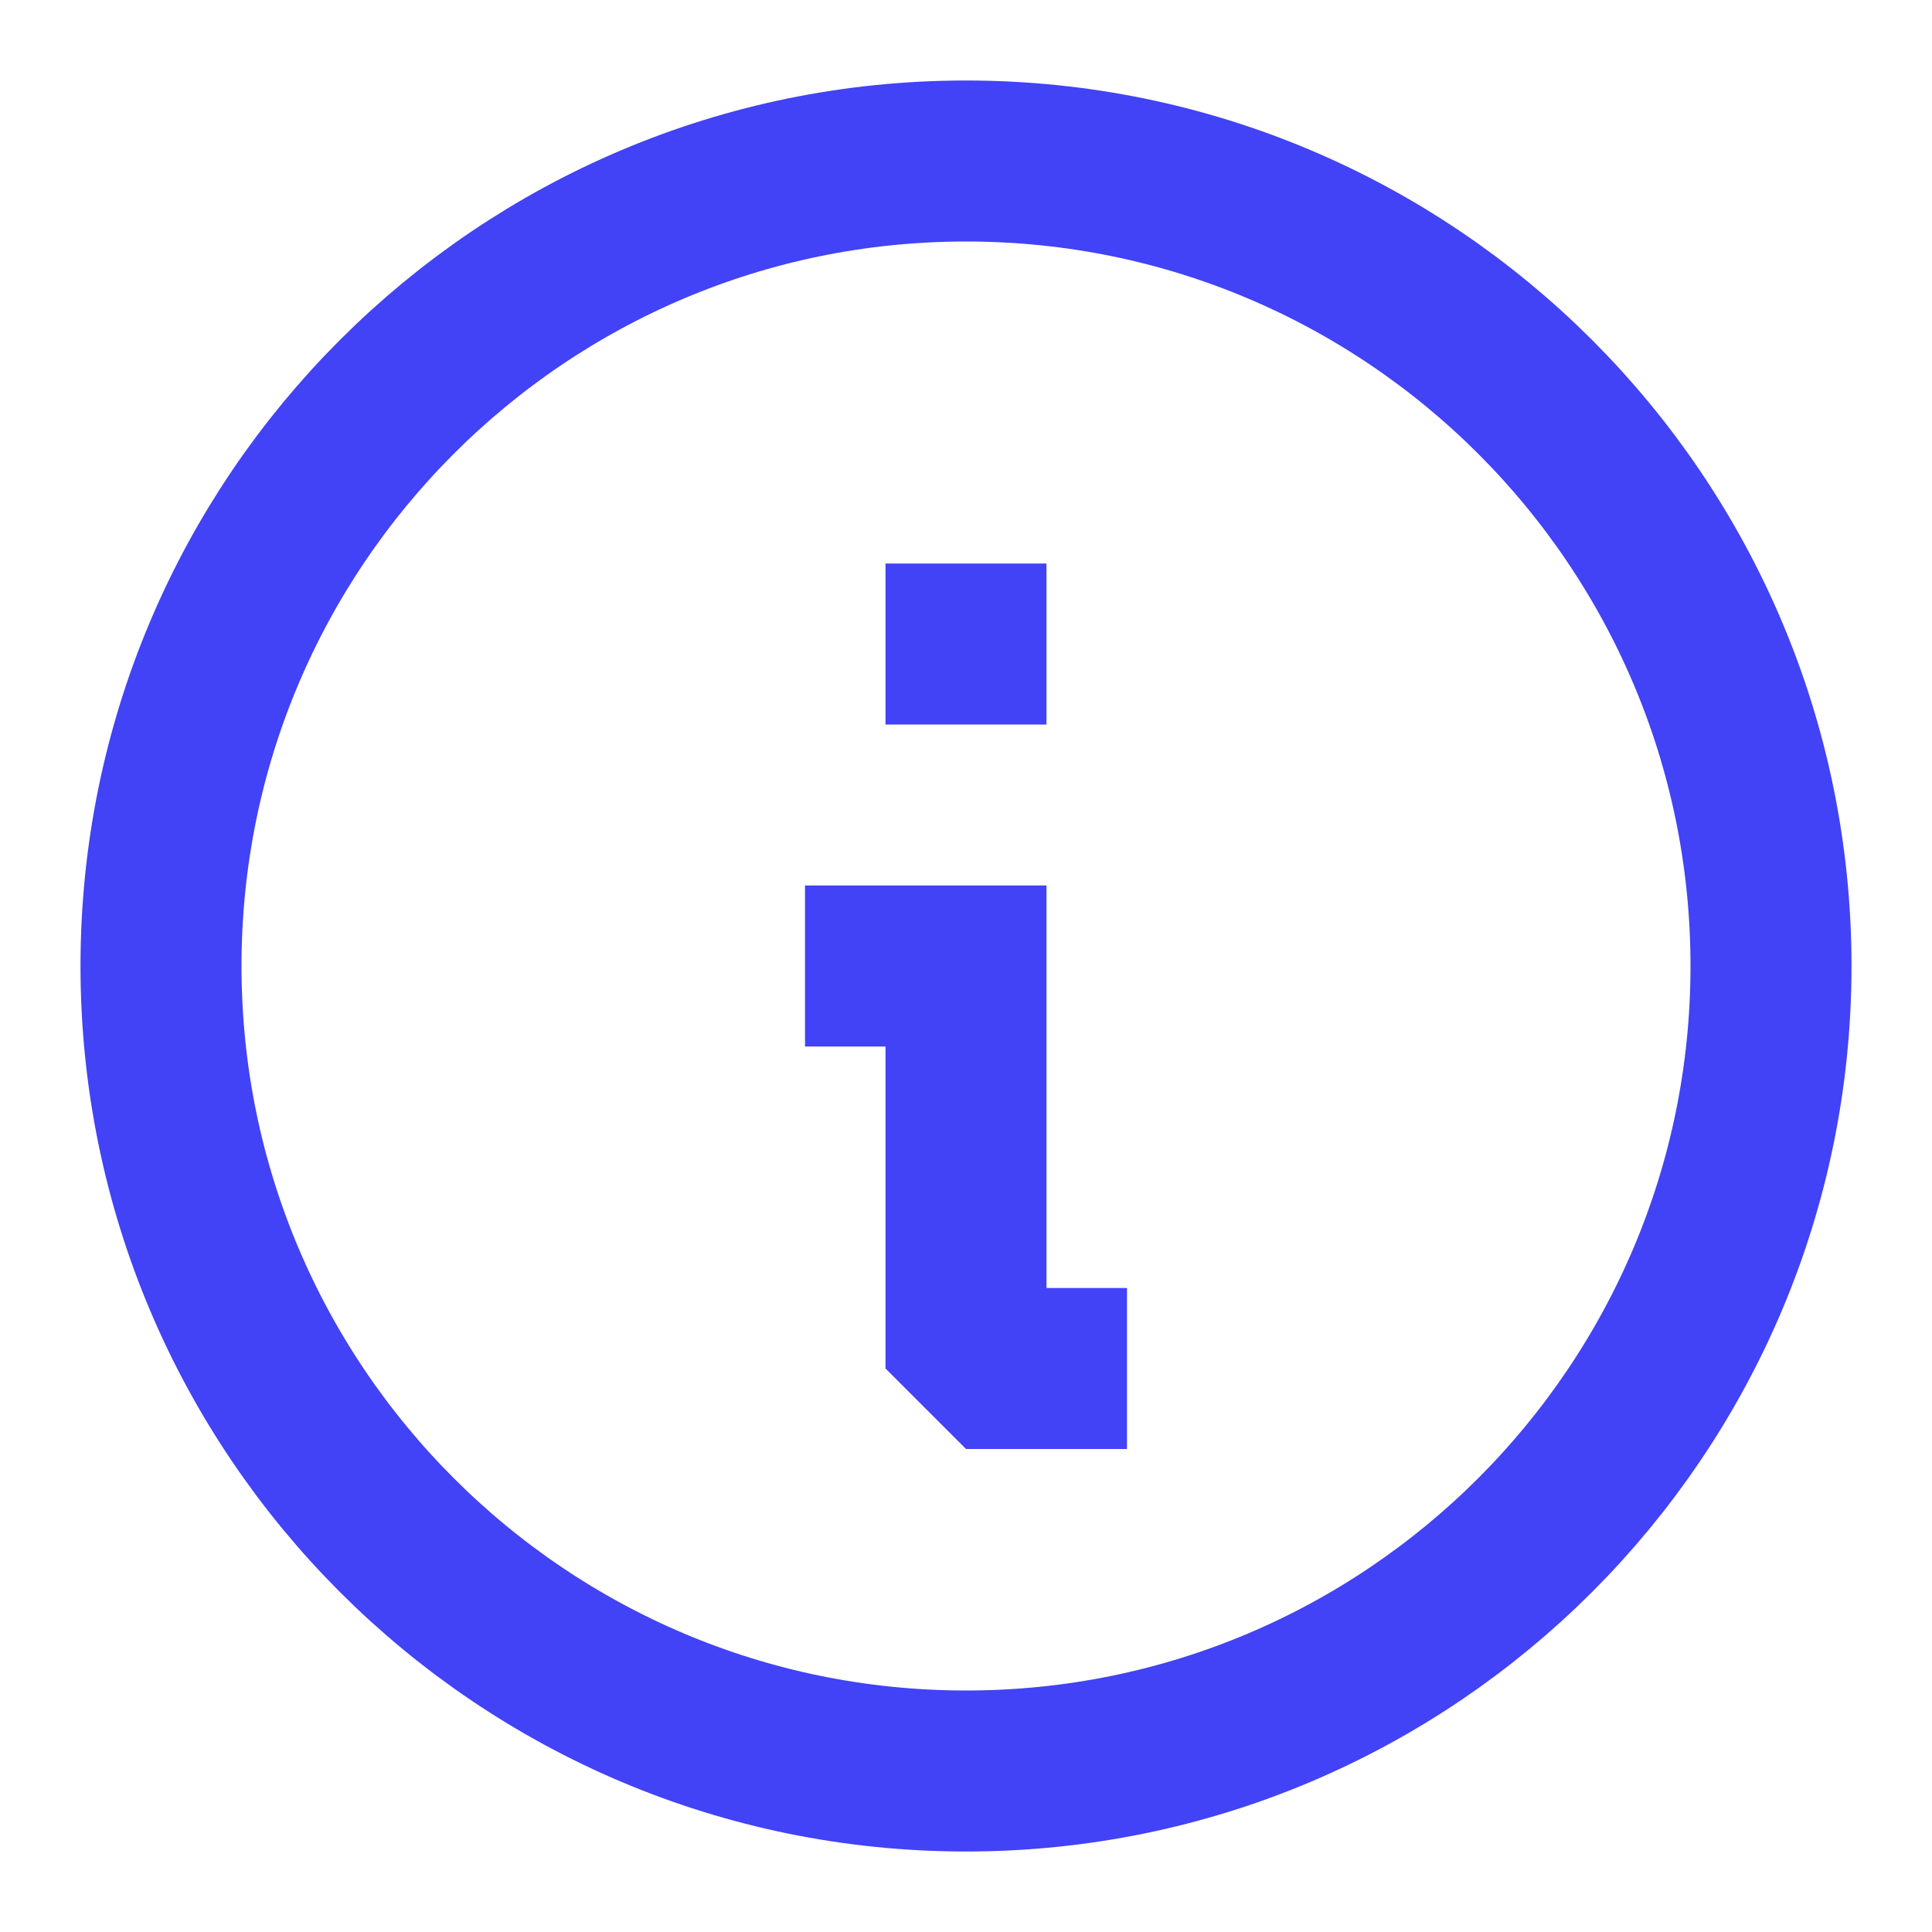
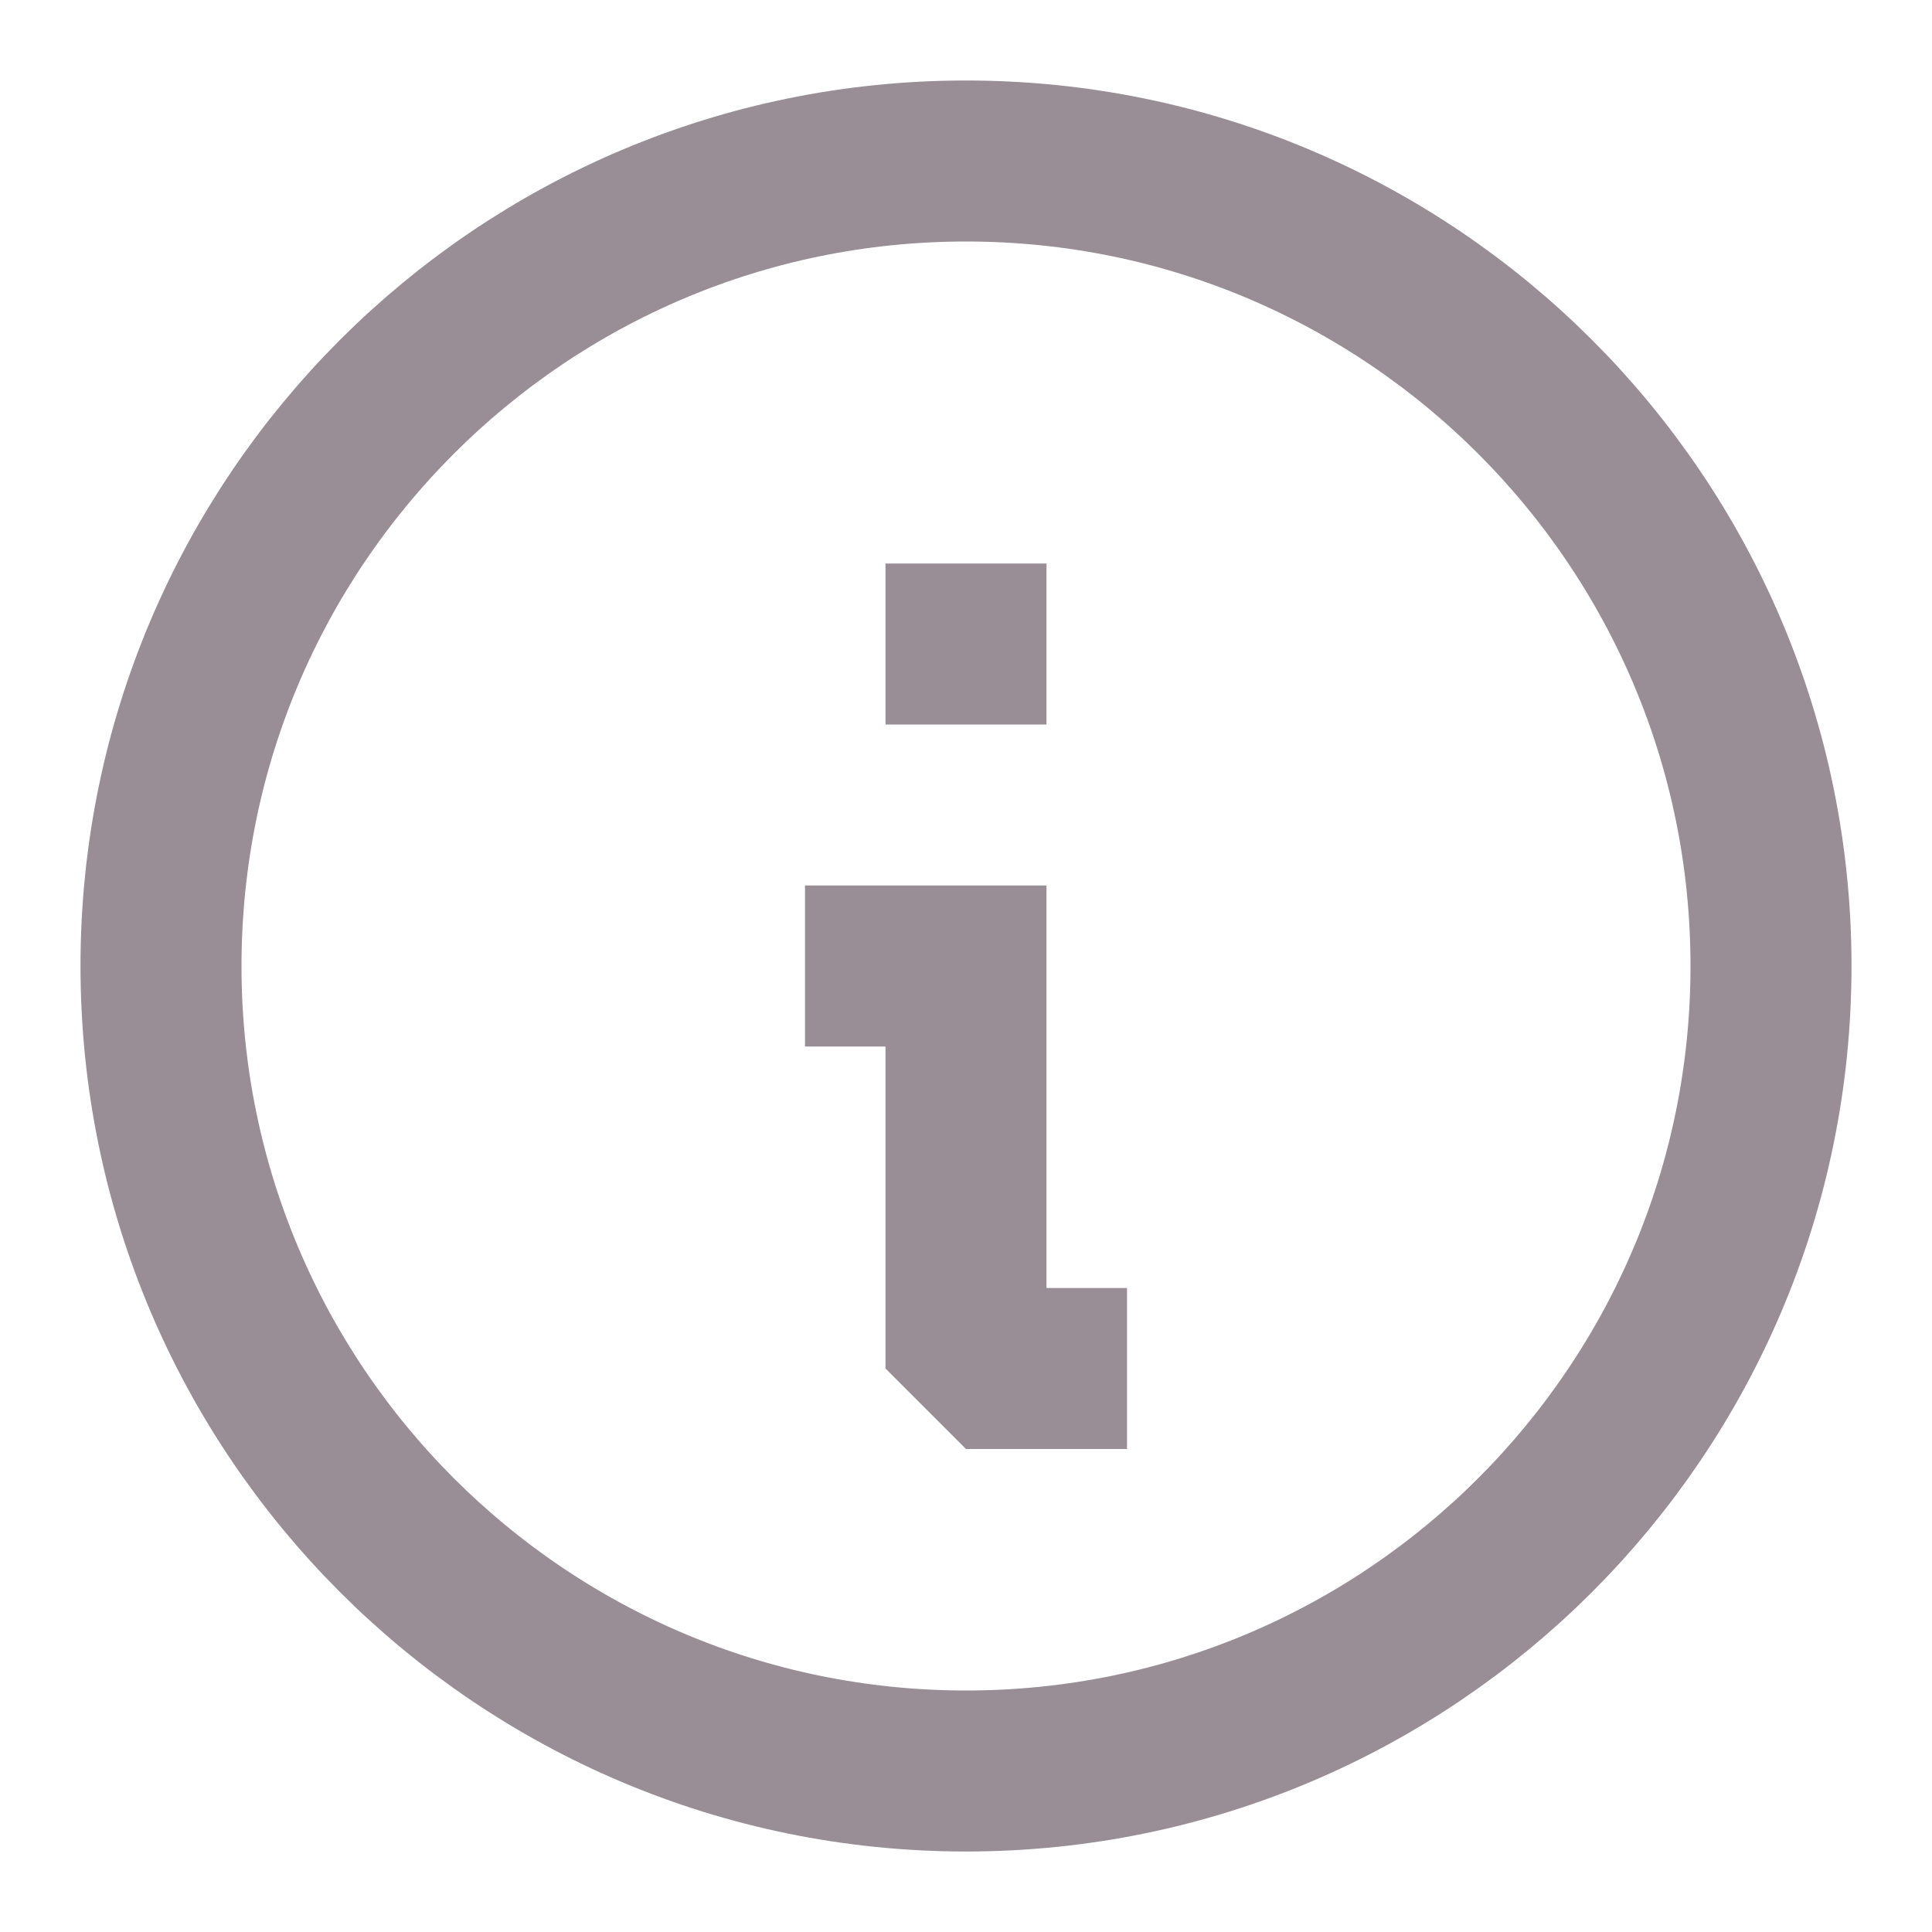
<svg xmlns="http://www.w3.org/2000/svg" width="24" height="24" viewBox="0 0 24 24" fill="none">
-   <path d="M12 2C6.48 2 2 6.48 2 12C2 17.52 6.48 22 12 22C17.52 22 22 17.52 22 12C22 6.48 17.52 2 12 2Z" stroke="#4242F6" stroke-width="2" />
-   <path d="M13 16H14V18H12L11 17V13H10V11H13V16ZM13 9H11V7H13V9Z" fill="#4242F6" />
+   <path d="M12 2C6.48 2 2 6.48 2 12C2 17.52 6.48 22 12 22C17.52 22 22 17.52 22 12C22 6.48 17.52 2 12 2Z" stroke="#998D96" stroke-width="2" />
+   <path d="M13 16H14V18H12L11 17V13H10V11H13V16ZM13 9H11V7H13V9Z" fill="#998D96" />
</svg>
